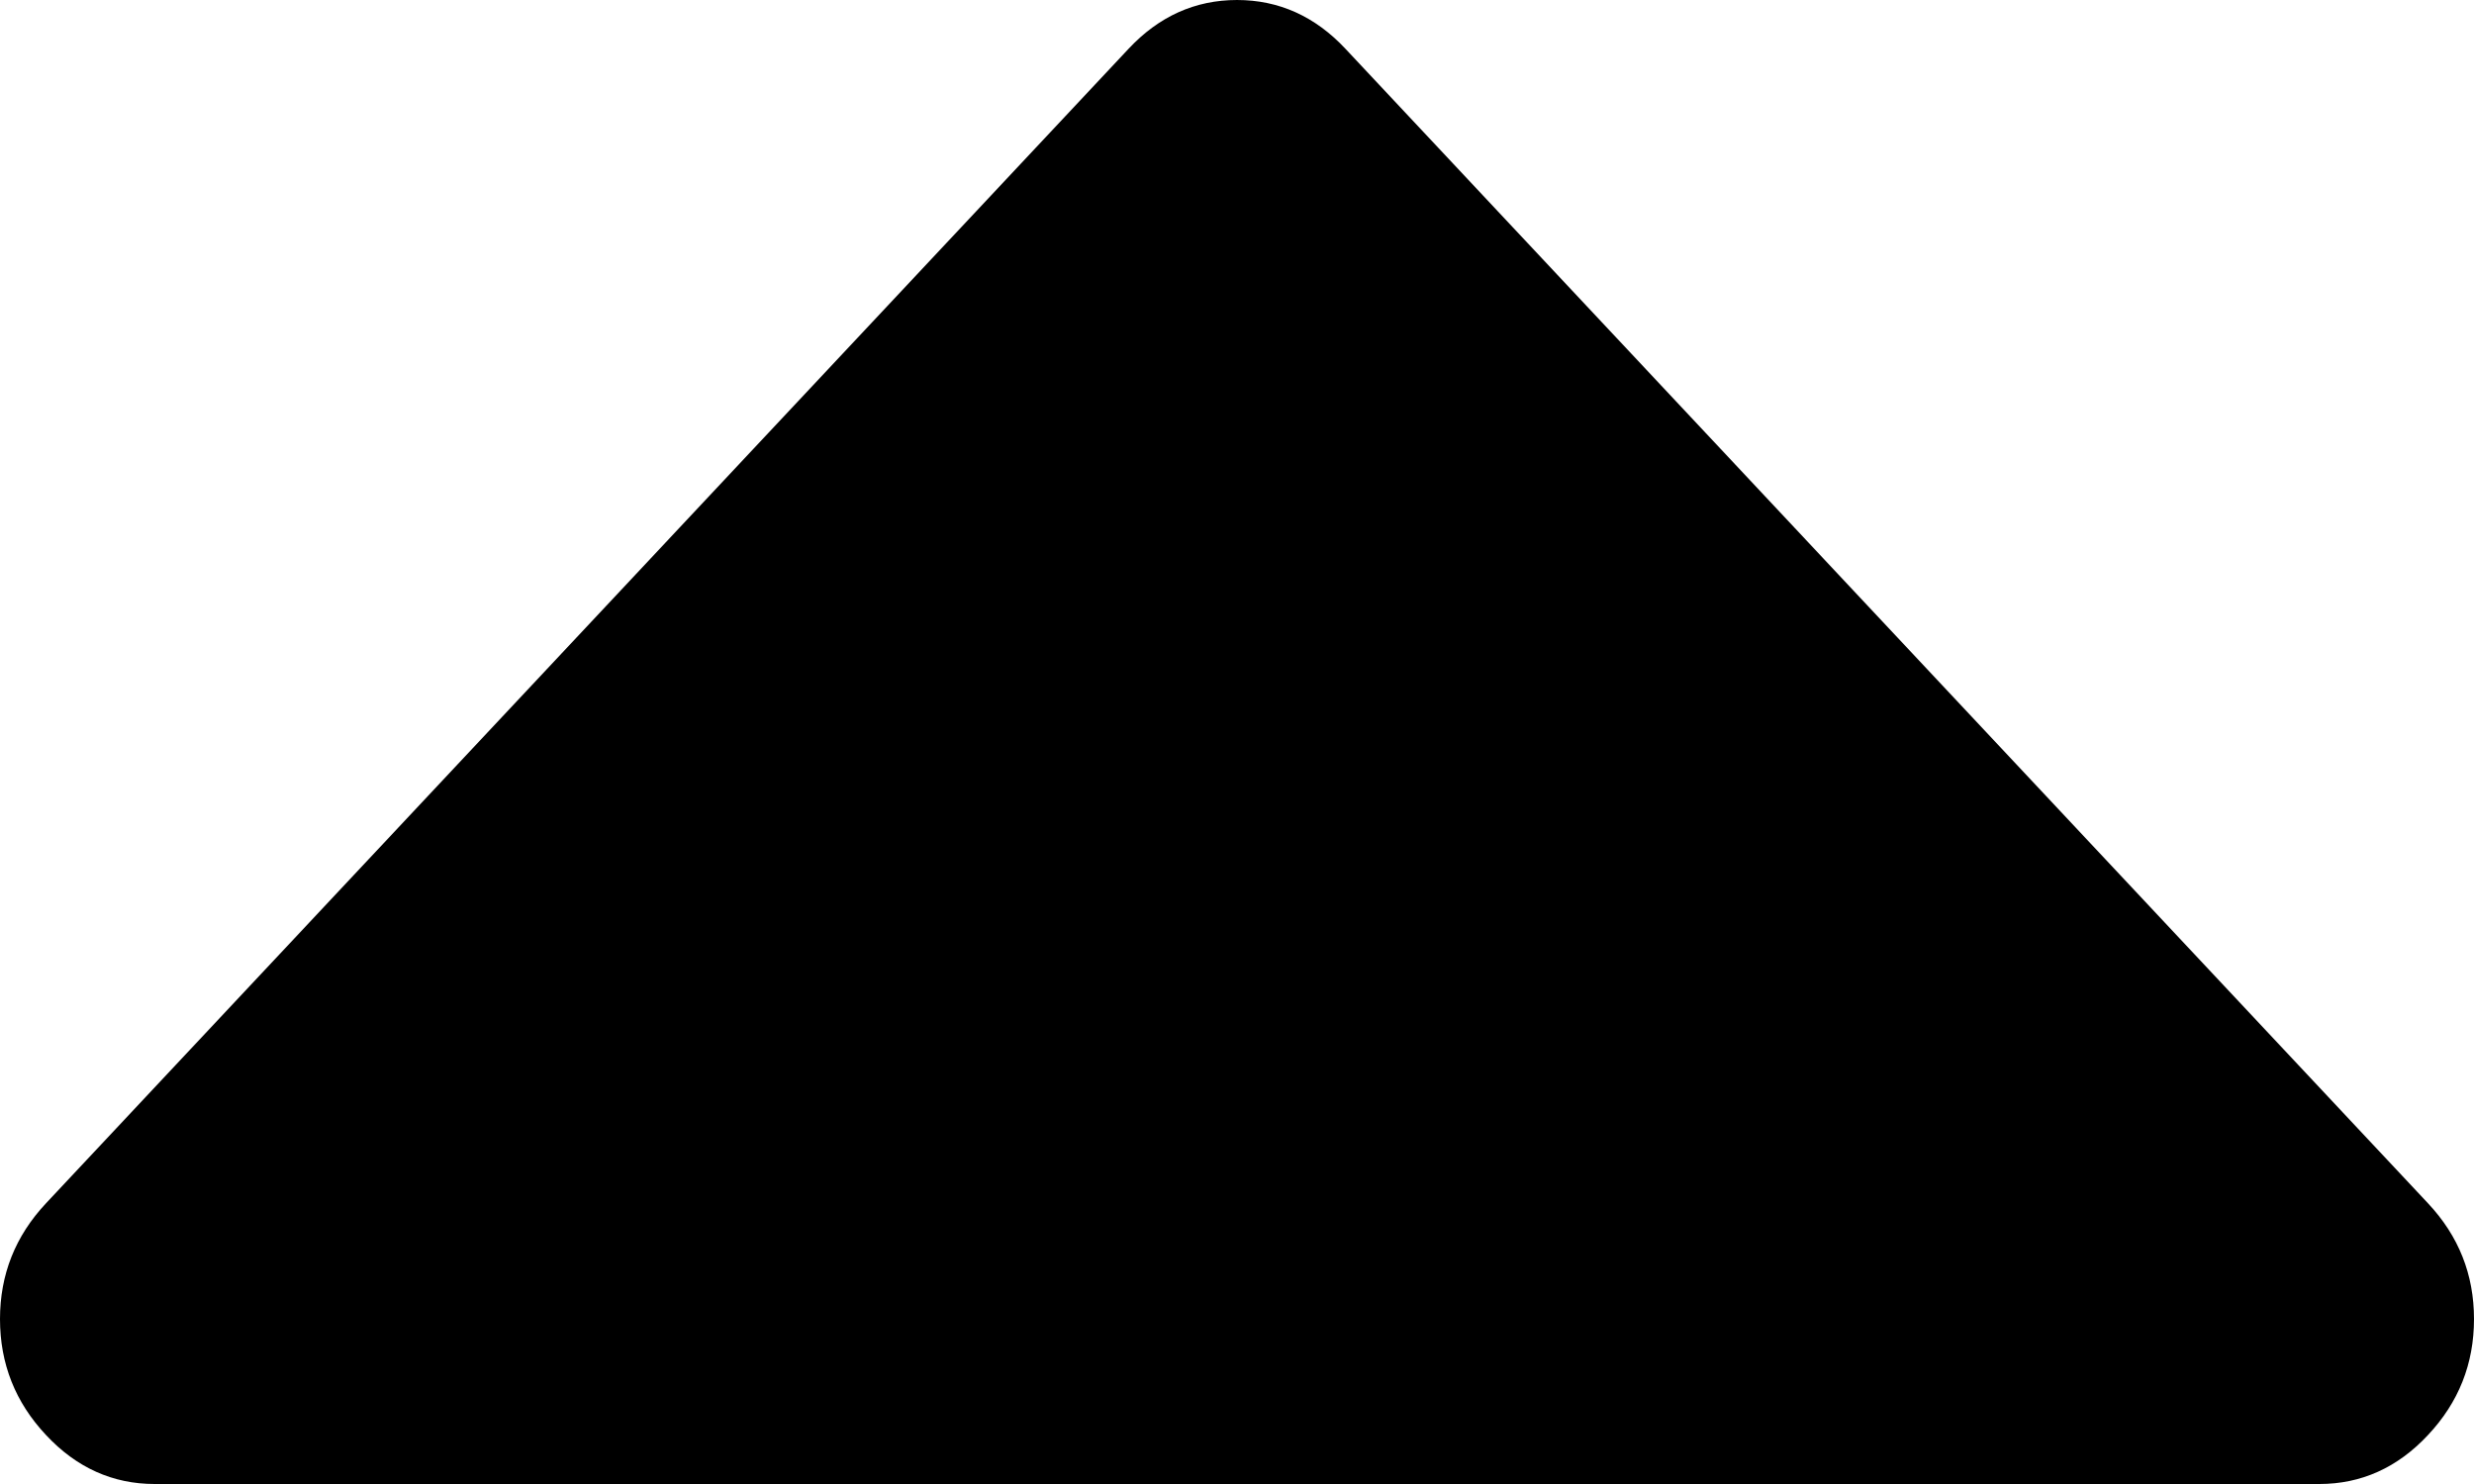
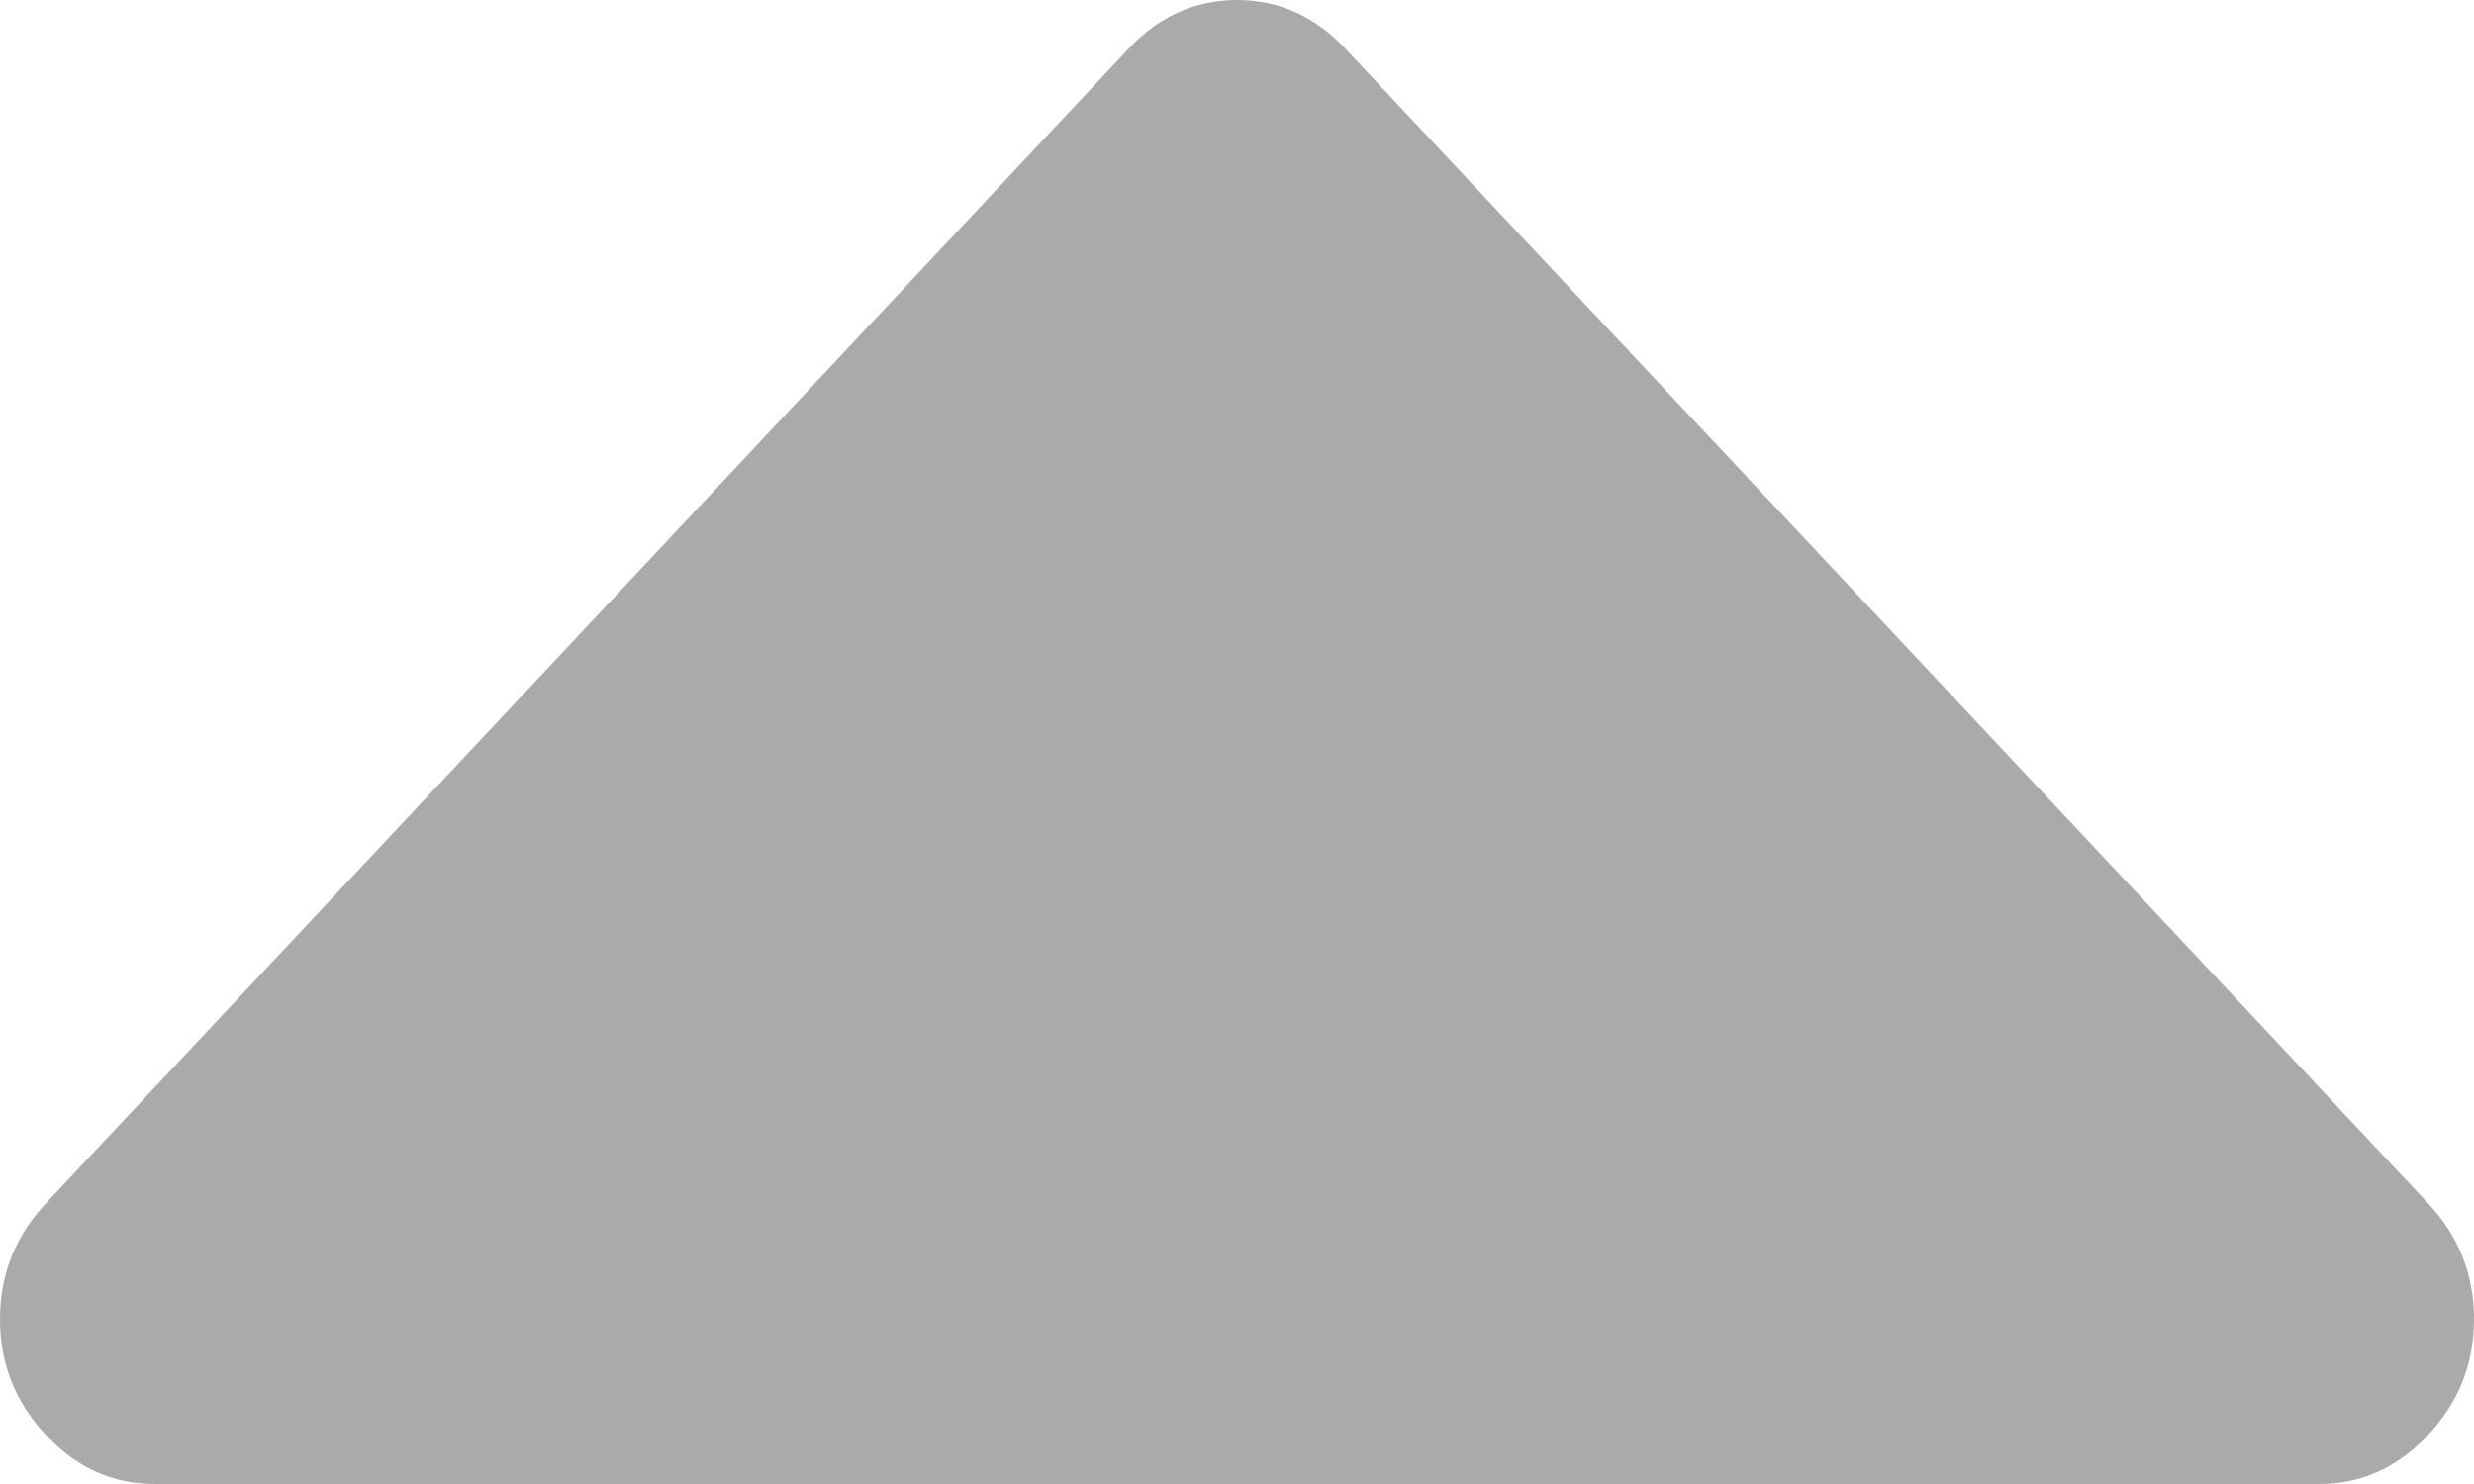
<svg xmlns="http://www.w3.org/2000/svg" version="1.1" width="10px" height="6px">
-   <g transform="matrix(1 0 0 1 -67 -14 )">
-     <path d="M 9.814 4.865  C 9.938 4.997  10 5.153  10 5.333  C 10 5.514  9.938 5.67  9.814 5.802  C 9.691 5.934  9.544 6  9.375 6  L 0.625 6  C 0.456 6  0.309 5.934  0.186 5.802  C 0.062 5.67  0 5.514  0 5.333  C 0 5.153  0.062 4.997  0.186 4.865  L 4.561 0.198  C 4.684 0.066  4.831 0  5 0  C 5.169 0  5.316 0.066  5.439 0.198  L 9.814 4.865  Z " fill-rule="nonzero" fill="#000000" stroke="none" transform="matrix(1 0 0 1 67 14 )" />
+   <g transform="matrix(1 0 0 1 -179 -14 )">
+     <path d="M 9.814 4.865  C 9.938 4.997  10 5.153  10 5.333  C 10 5.514  9.938 5.67  9.814 5.802  C 9.691 5.934  9.544 6  9.375 6  L 0.625 6  C 0.456 6  0.309 5.934  0.186 5.802  C 0.062 5.67  0 5.514  0 5.333  C 0 5.153  0.062 4.997  0.186 4.865  L 4.561 0.198  C 4.684 0.066  4.831 0  5 0  C 5.169 0  5.316 0.066  5.439 0.198  L 9.814 4.865  Z " fill-rule="nonzero" fill="#aaaaaa" stroke="none" transform="matrix(1 0 0 1 179 14 )" />
  </g>
</svg>
